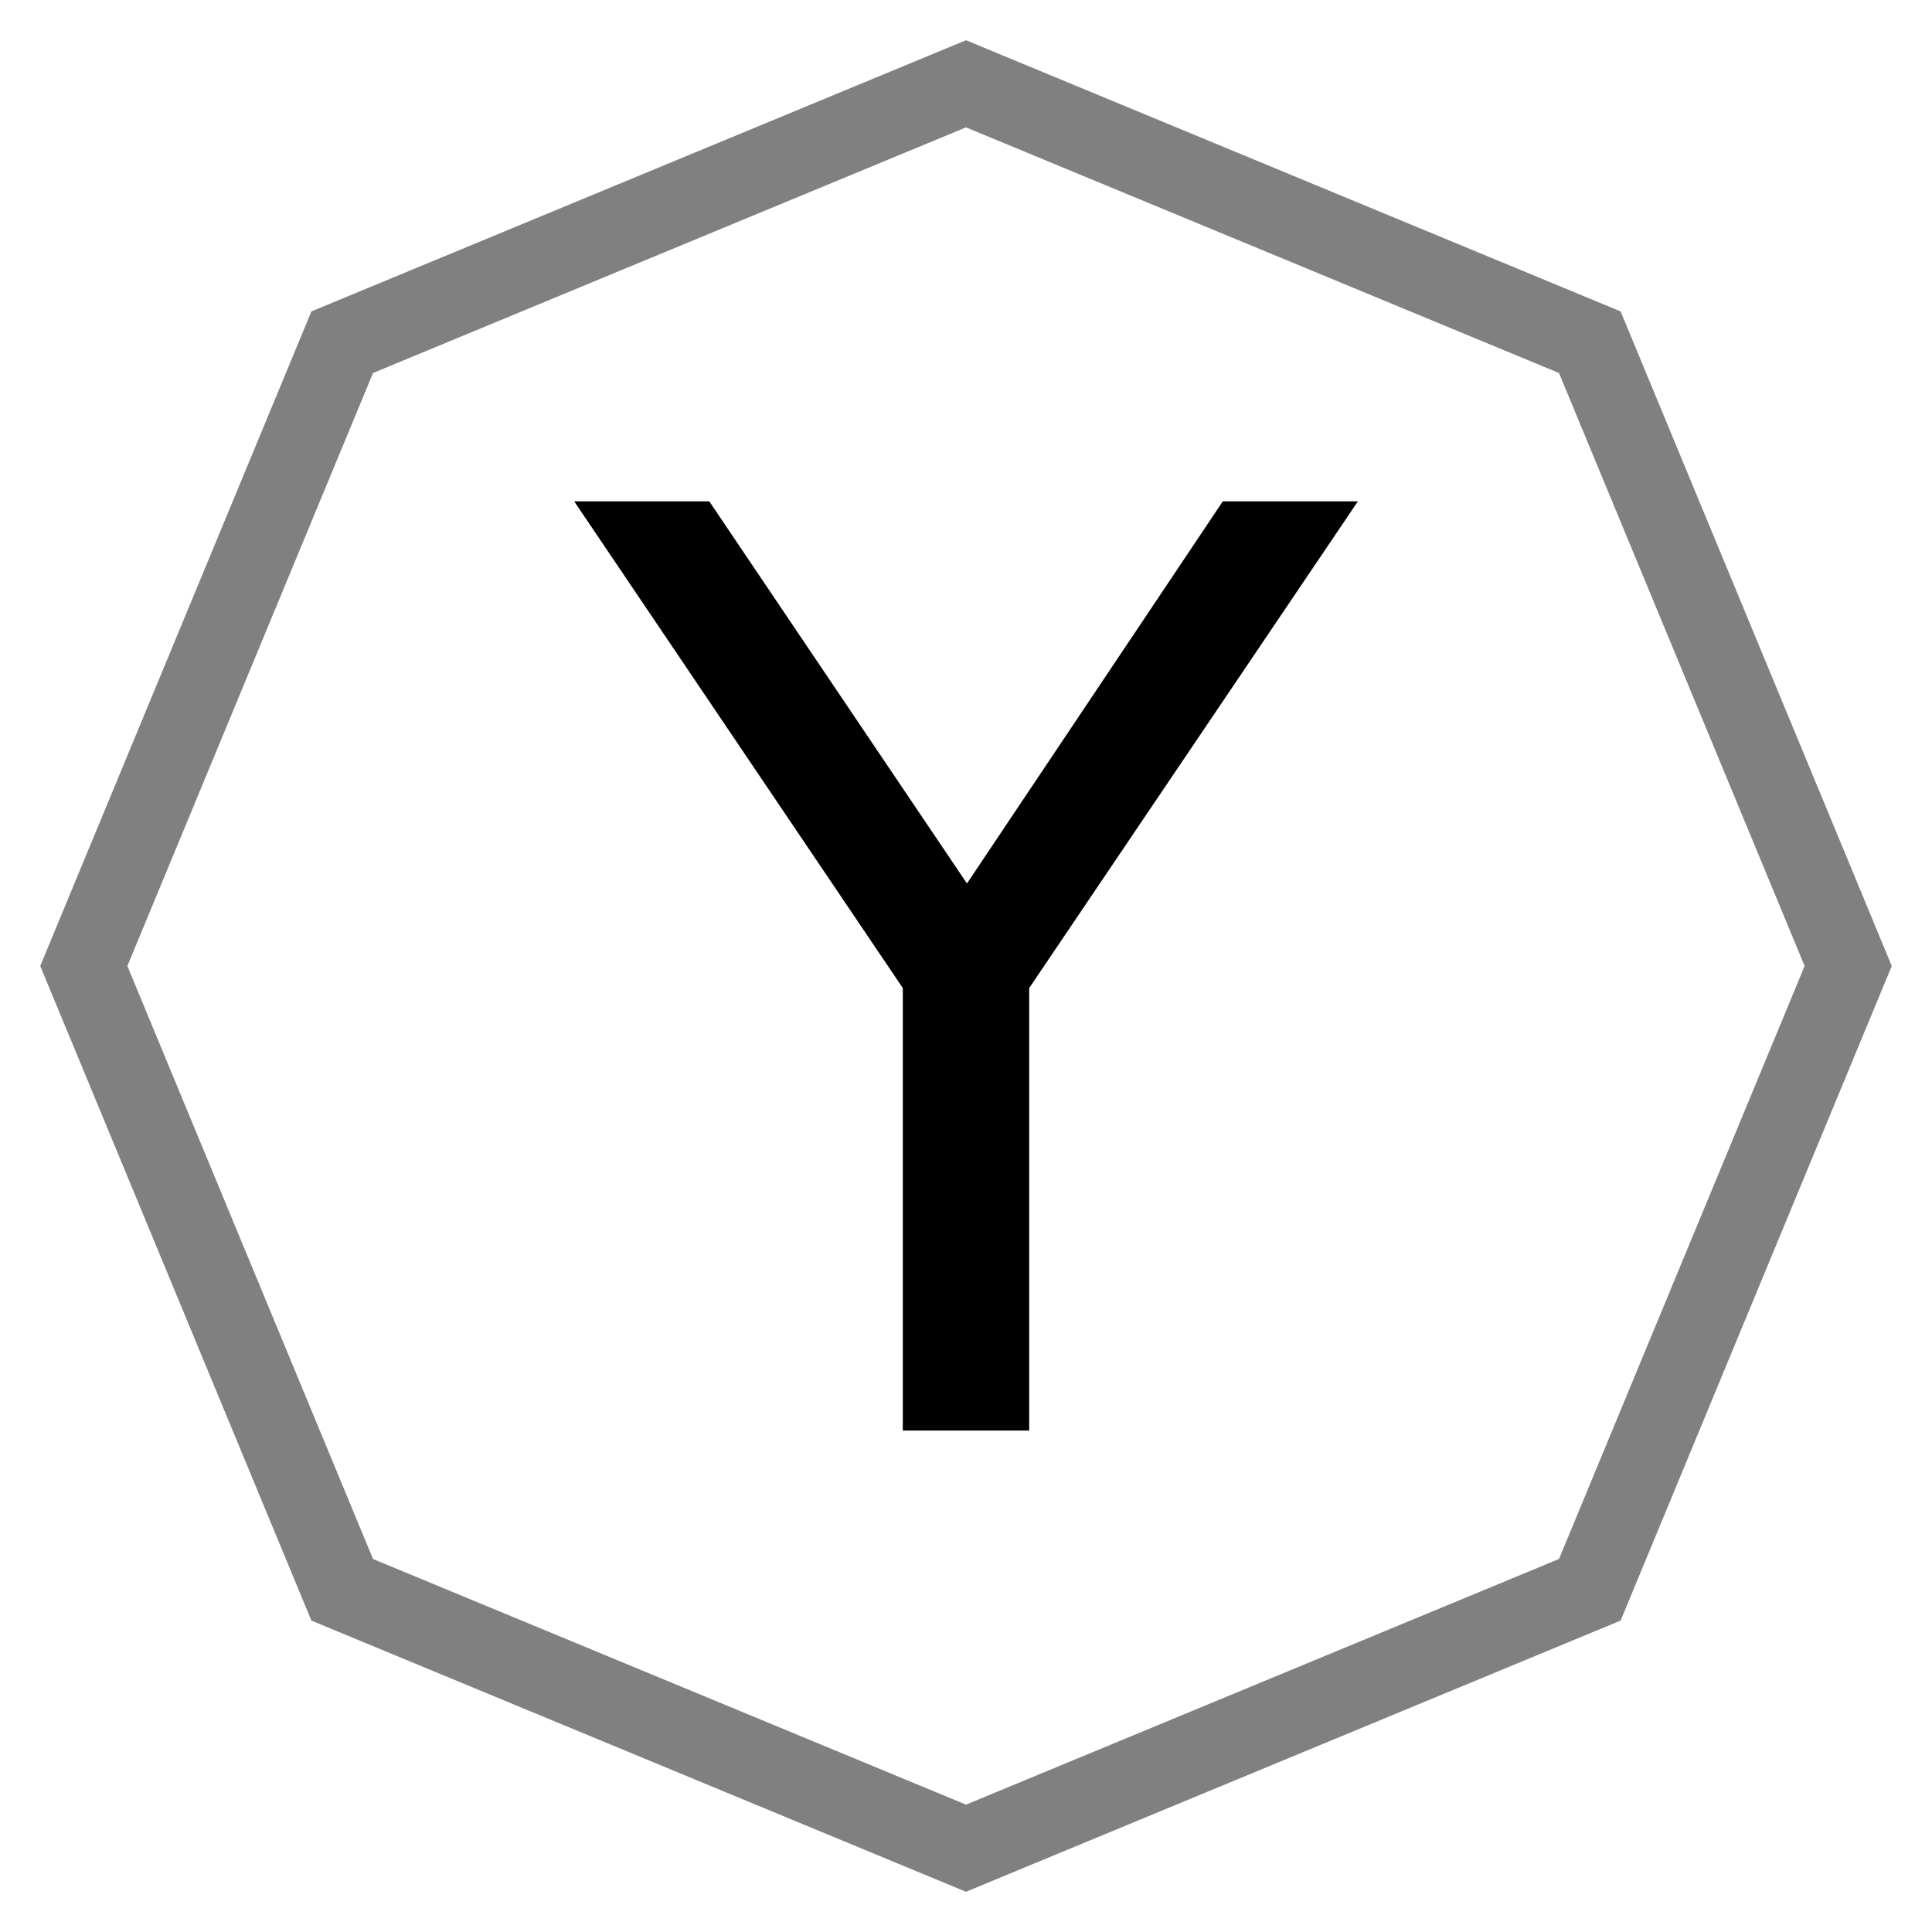
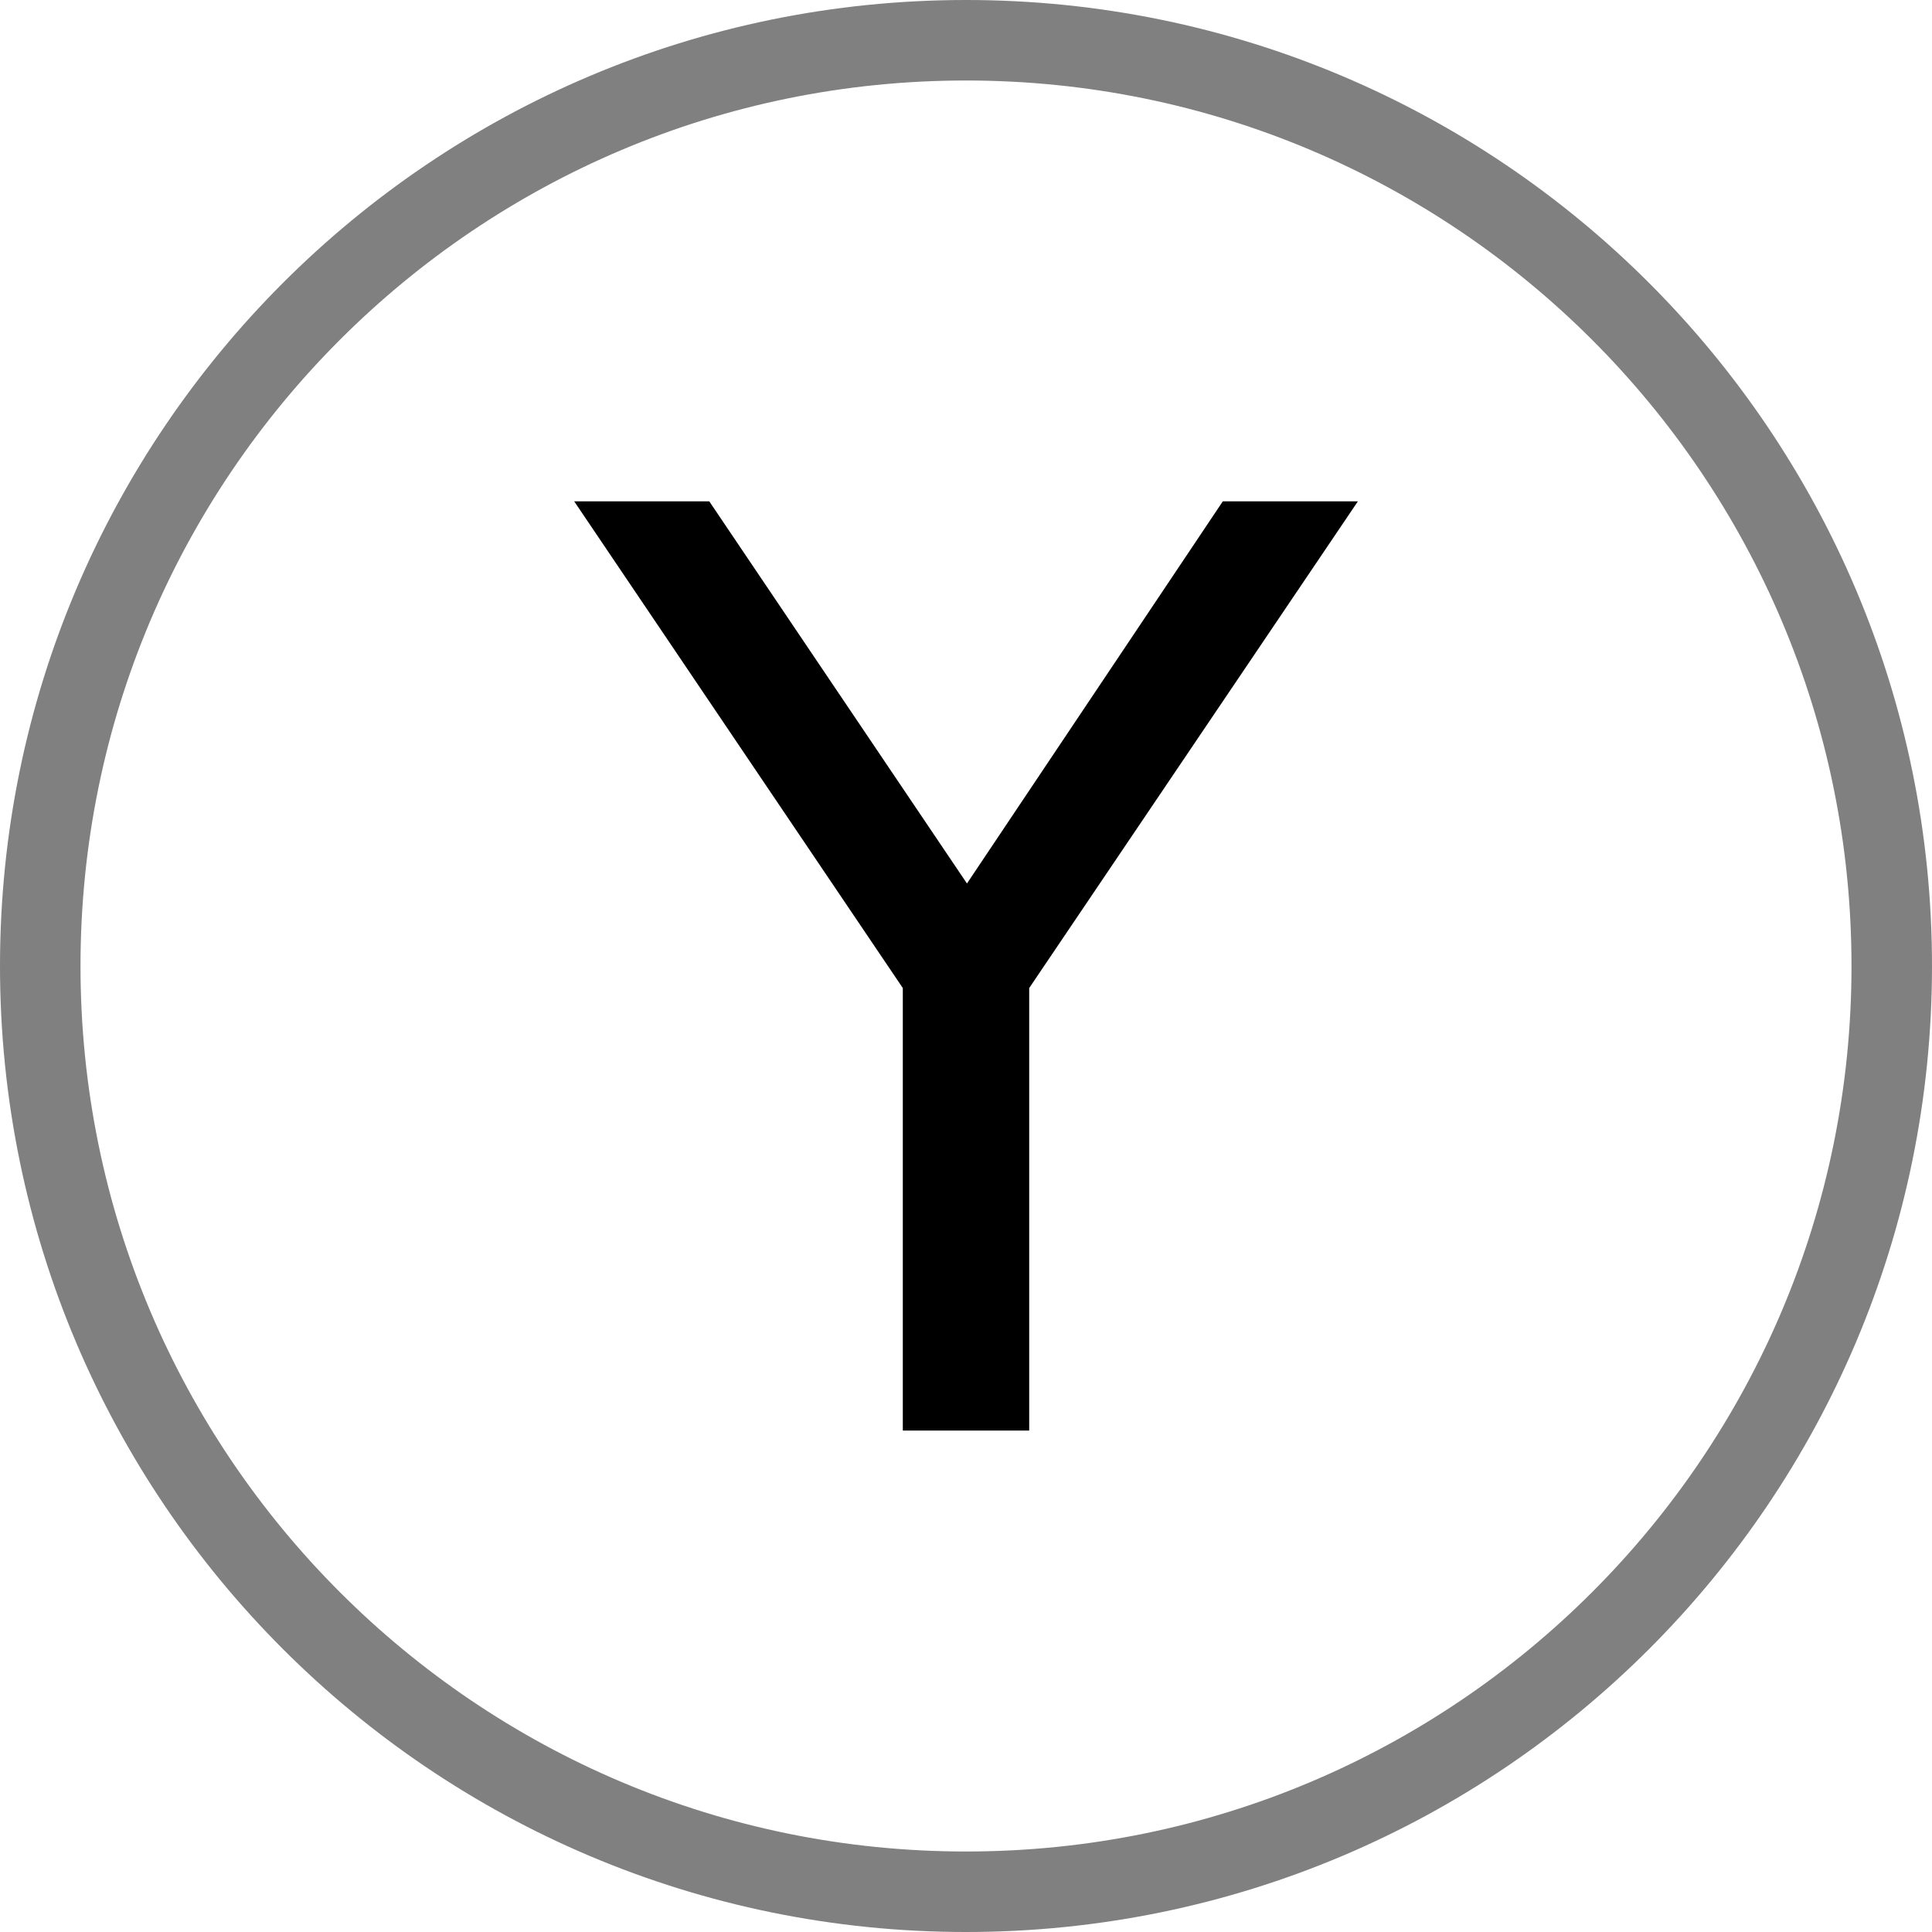
<svg xmlns="http://www.w3.org/2000/svg" enable-background="new 0 0 116.379 194.42" id="facebook" version="1.1" viewBox="0 0 24 24" xml:space="preserve" width="24" height="24">
  <defs id="defs4606">
  

  

</defs>
  <path d="M 7.133,6.228 H 8.811 l 3.201,4.747 3.178,-4.747 h 1.678 L 12.785,12.274 v 5.497 H 11.215 V 12.274 Z" style="font-variant:normal;font-weight:500;font-stretch:normal;font-size:21.537px;font-family:MetaPlusNormal-;-inkscape-font-specification:MetaPlusNormal-Roman;writing-mode:lr-tb;opacity:1;fill:#000000;fill-opacity:1;fill-rule:nonzero;stroke:none;stroke-width:0.087;stop-opacity:1" id="path832" />
-   <path style="color:#000000;font-variation-settings:normal;overflow:visible;opacity:1;vector-effect:none;fill:#000000;fill-opacity:0;stroke:#808080;stroke-width:1;stroke-linecap:butt;stroke-linejoin:miter;stroke-miterlimit:4;stroke-dasharray:none;stroke-dashoffset:0;stroke-opacity:1;stop-color:#000000;stop-opacity:1" id="path871" d="M 22.959,12 19.749,19.749 12,22.959 4.251,19.749 1.041,12 4.251,4.251 12,1.041 19.749,4.251 Z" />
+   <circle style="color:#000000;clip-rule:nonzero;display:inline;overflow:visible;visibility:visible;opacity:0.499;isolation:auto;mix-blend-mode:normal;color-interpolation:sRGB;color-interpolation-filters:linearRGB;solid-color:#000000;solid-opacity:1;vector-effect:none;fill:none;fill-opacity:0.98;fill-rule:nonzero;stroke:#000000;stroke-width:1;stroke-linecap:butt;stroke-linejoin:miter;stroke-miterlimit:4;stroke-dasharray:none;stroke-dashoffset:0;stroke-opacity:1;marker:none;color-rendering:auto;image-rendering:auto;shape-rendering:auto;text-rendering:auto;enable-background:accumulate" id="path814" cx="12" cy="12" r="11.5" />
</svg>
